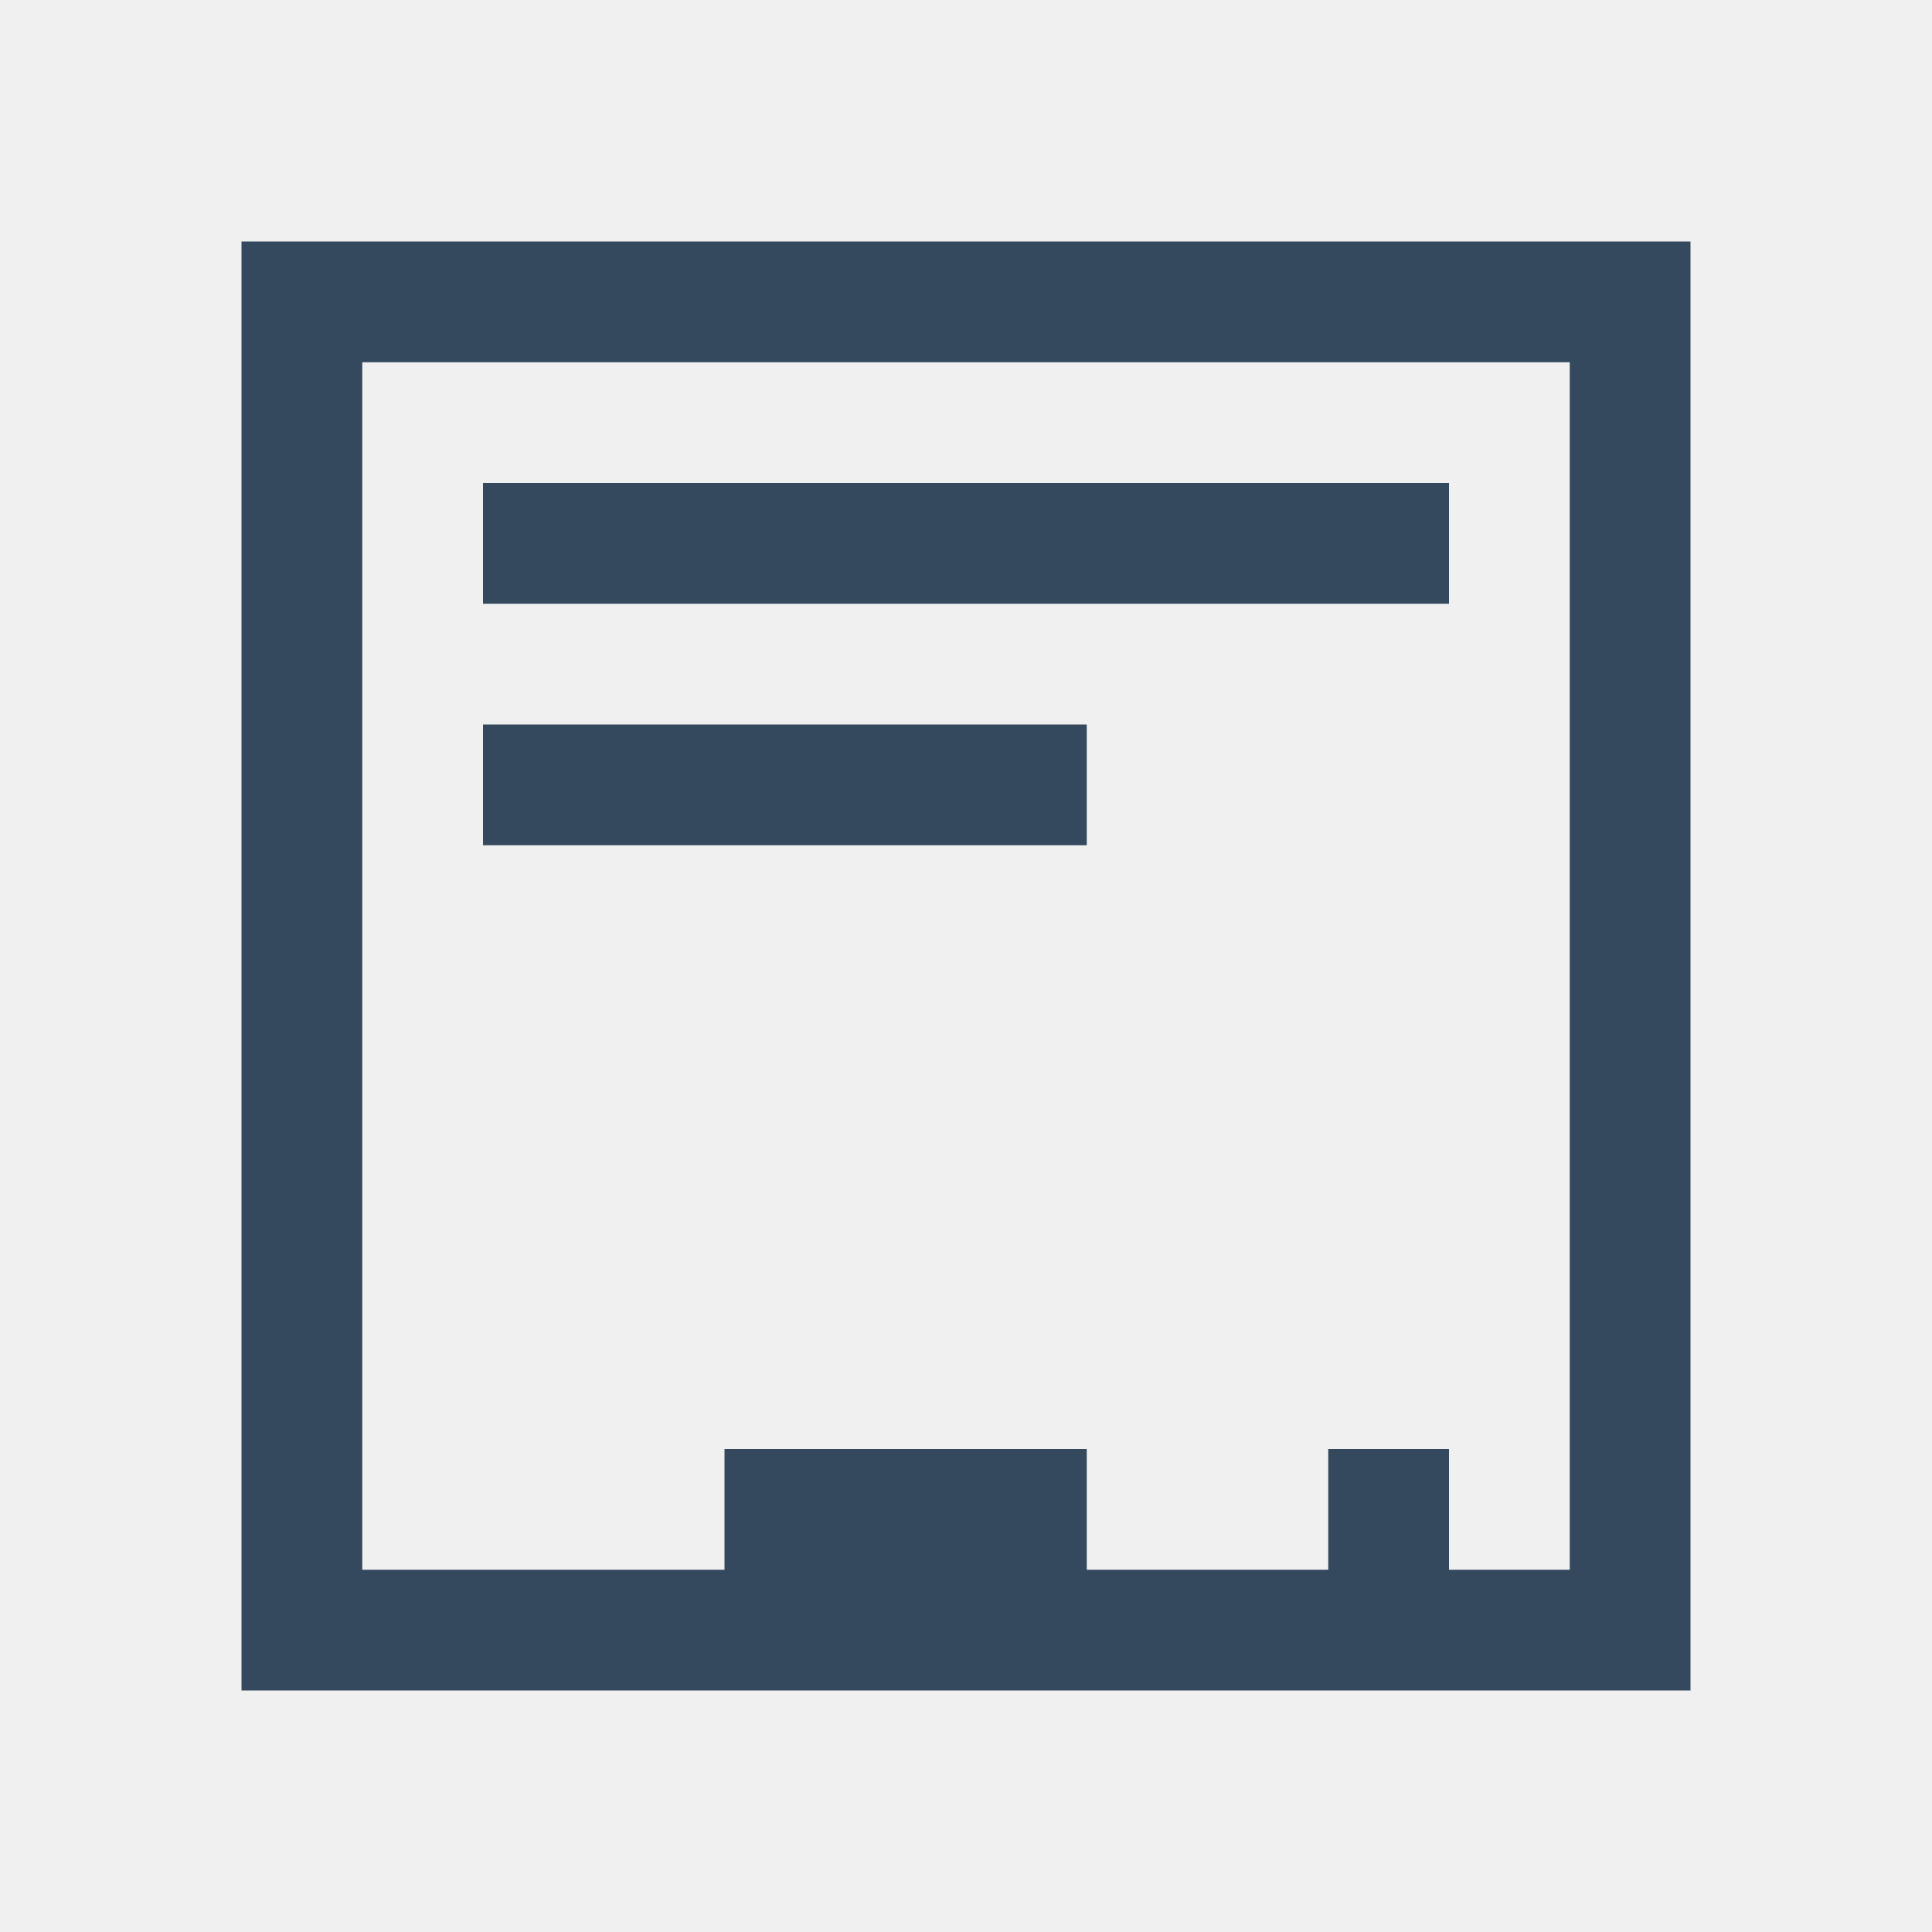
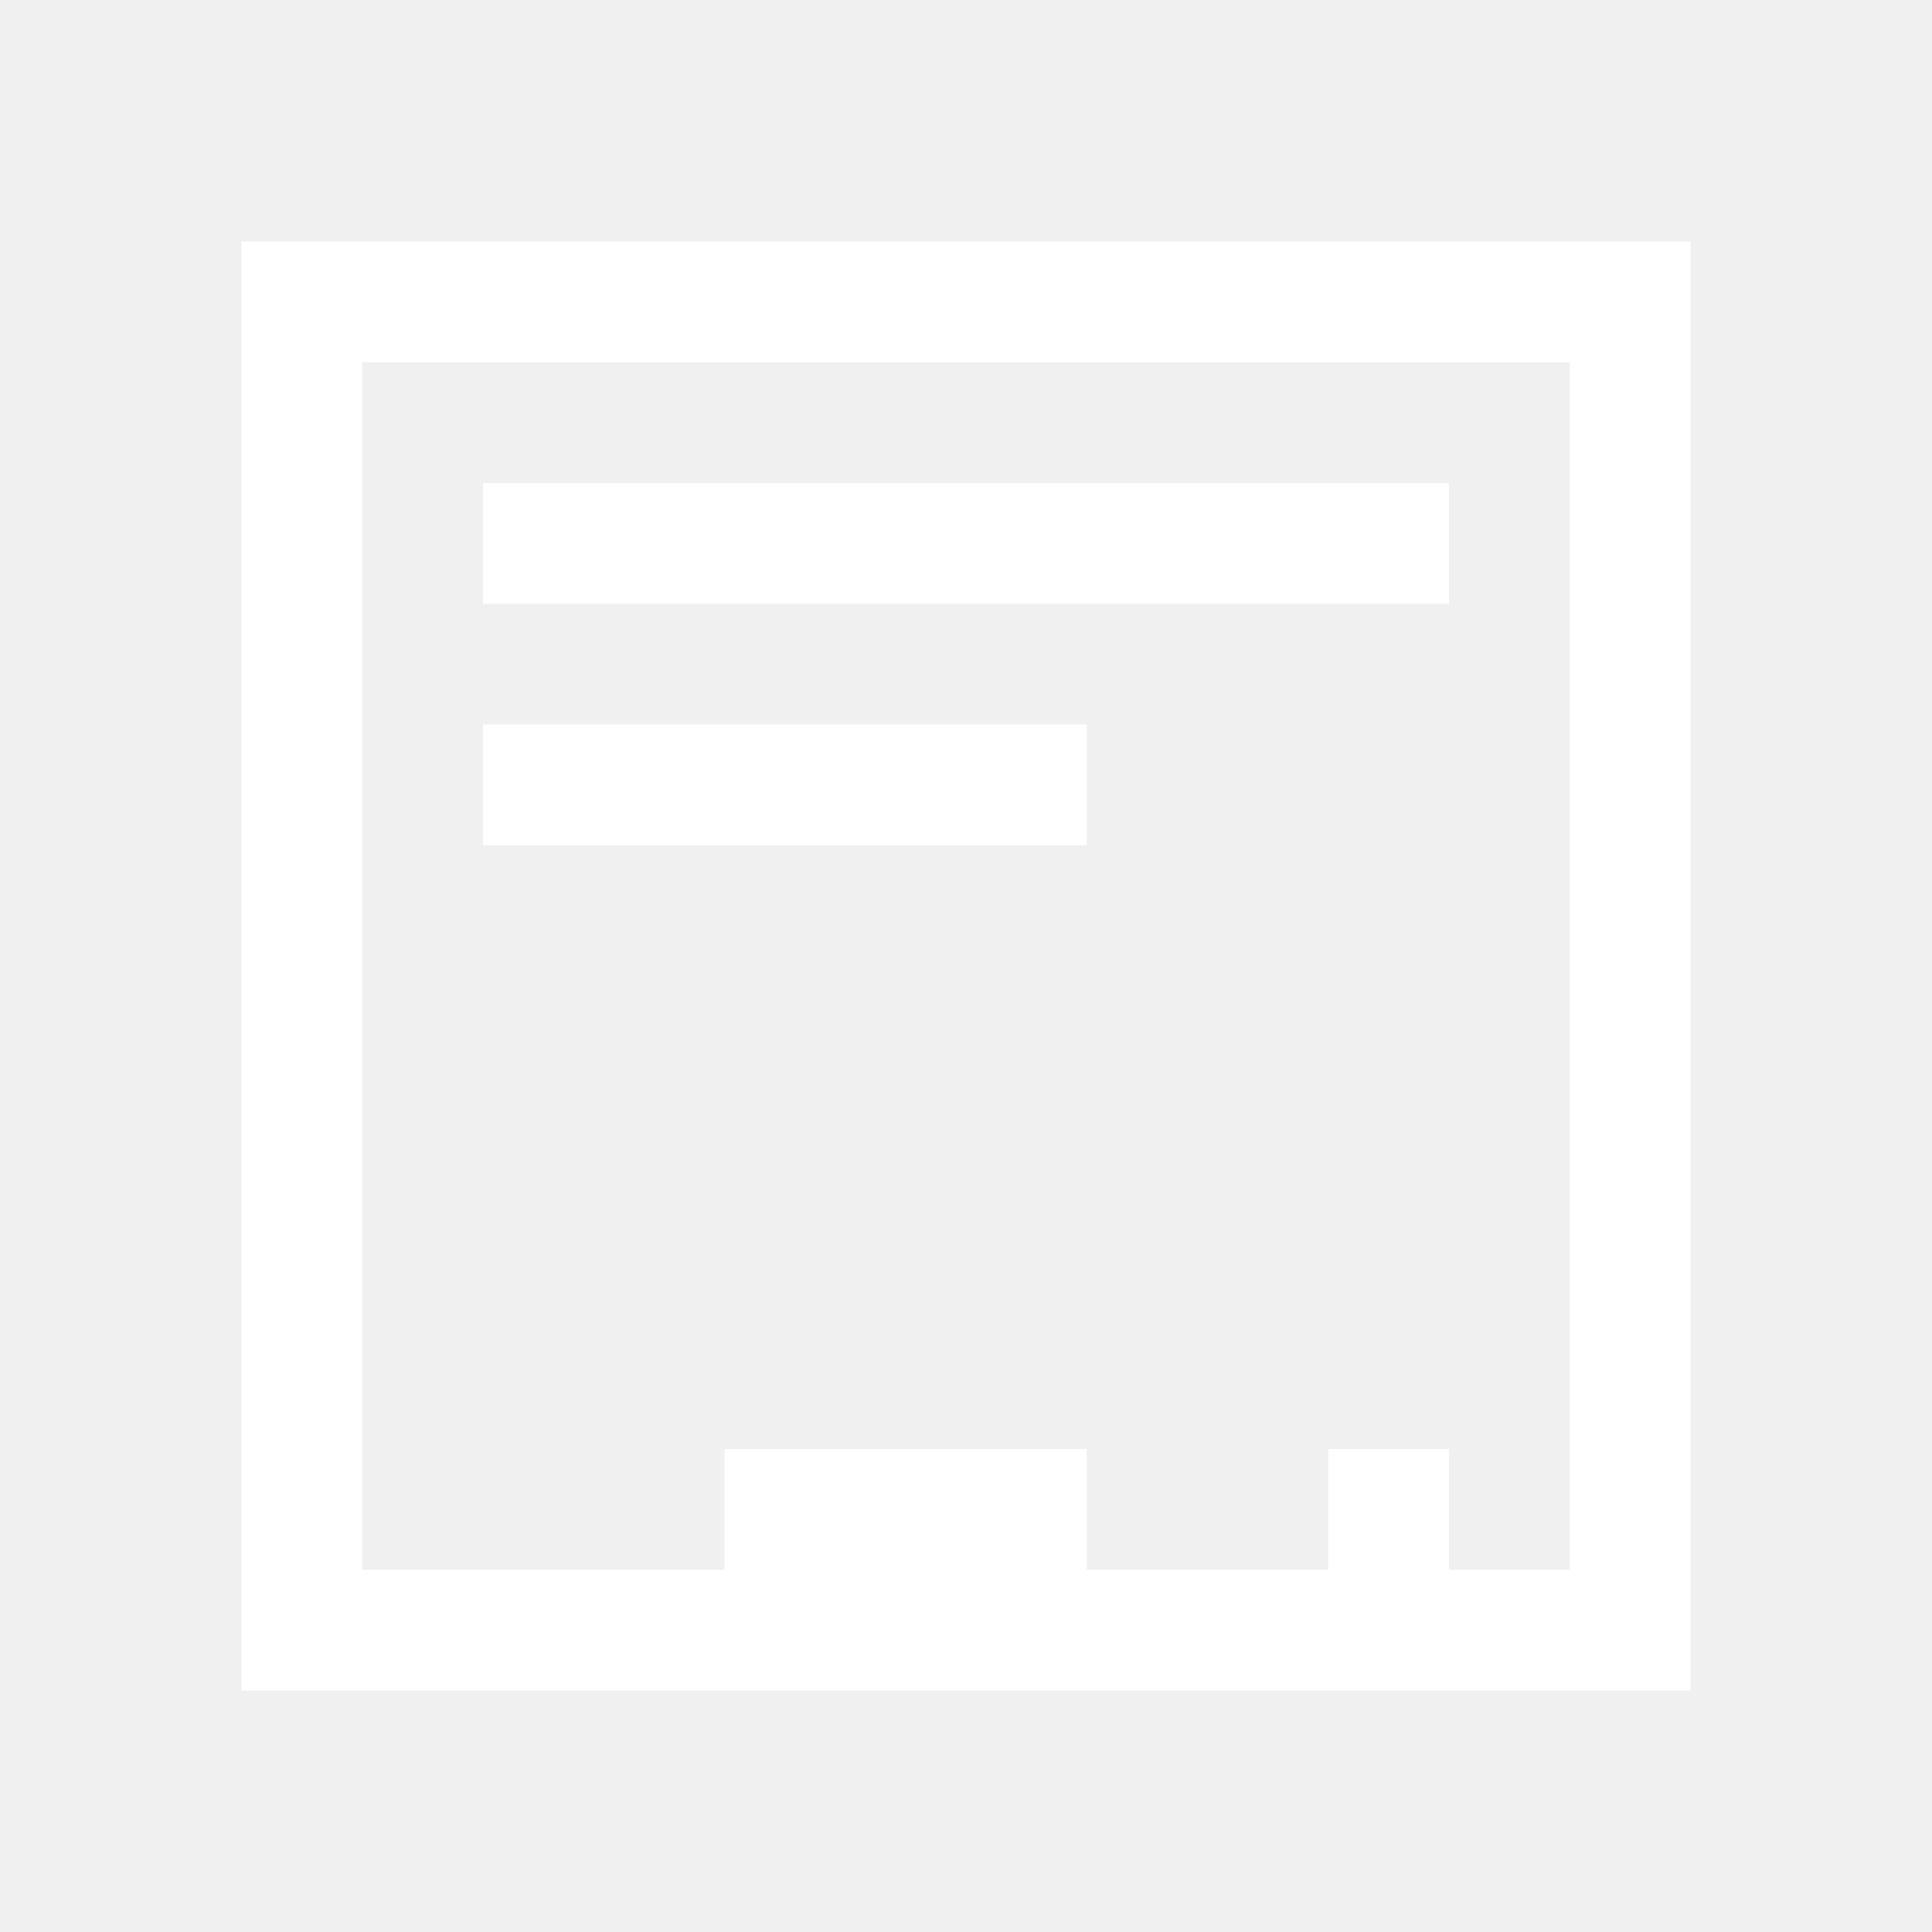
<svg xmlns="http://www.w3.org/2000/svg" width="16" height="16" id="svg4359" version="1.1" viewBox="0 0 16 16">
  <defs id="defs4361">
    <linearGradient id="linearGradient4103">
-       <stop style="stop-color:#bdecfb;stop-opacity:1" offset="0" id="stop4105" />
-       <stop style="stop-color:#f5feff;stop-opacity:1" offset="1" id="stop4107" />
+       <stop style="stop-color:#ffffff;stop-opacity:1" offset="0" id="stop4105" />
+       <stop style="stop-color:#ffffff;stop-opacity:1" offset="1" id="stop4107" />
    </linearGradient>
    <linearGradient id="linearGradient4314">
-       <stop style="stop-color:#ff4b00;stop-opacity:1" offset="0" id="stop4316" />
-       <stop style="stop-color:#ff5500;stop-opacity:1" offset="1" id="stop4318" />
+       <stop style="stop-color:#ffffff;stop-opacity:1" offset="0" id="stop4316" />
+       <stop style="stop-color:#ffffff;stop-opacity:1" offset="1" id="stop4318" />
    </linearGradient>
    <linearGradient id="linearGradient5020-1">
-       <stop id="stop5022-6" offset="0" style="stop-color:#0da8db;stop-opacity:1" />
-       <stop id="stop5024-0" offset="1" style="stop-color:#1fe1fb;stop-opacity:1" />
+       <stop id="stop5022-6" offset="0" style="stop-color:#ffffff;stop-opacity:1" />
+       <stop id="stop5024-0" offset="1" style="stop-color:#ffffff;stop-opacity:1" />
    </linearGradient>
  </defs>
  <g id="layer1" transform="translate(-3,-29)">
-     <path style="color:#000000;clip-rule:nonzero;display:inline;overflow:visible;visibility:visible;opacity:1;isolation:auto;mix-blend-mode:normal;color-interpolation:sRGB;color-interpolation-filters:linearRGB;solid-color:#000000;solid-opacity:1;fill:#34495d;fill-opacity:1;fill-rule:nonzero;stroke:none;stroke-width:1;stroke-linecap:butt;stroke-linejoin:miter;stroke-miterlimit:4;stroke-dasharray:none;stroke-dashoffset:0;stroke-opacity:1;color-rendering:auto;image-rendering:auto;shape-rendering:auto;text-rendering:auto;enable-background:accumulate" d="M 2 2 L 2 14 L 14 14 L 14 2 L 2 2 z M 3 3 L 13 3 L 13 13 L 12 13 L 12 12 L 11 12 L 11 13 L 9 13 L 9 12 L 6 12 L 6 13 L 3 13 L 3 3 z M 4 4 L 4 5 L 12 5 L 12 4 L 4 4 z M 4 6 L 4 7 L 9 7 L 9 6 L 4 6 z " transform="translate(3,29)" id="rect4155" />
+     <path fill="#ffffff" style="color:#ffffff;enable-background:accumulate" d="M 2 2 L 2 14 L 14 14 L 14 2 L 2 2 z M 3 3 L 13 3 L 13 13 L 12 13 L 12 12 L 11 12 L 11 13 L 9 13 L 9 12 L 6 12 L 6 13 L 3 13 L 3 3 z M 4 4 L 4 5 L 12 5 L 12 4 L 4 4 z M 4 6 L 4 7 L 9 7 L 9 6 L 4 6 z " transform="translate(3,29)" id="rect4155" />
  </g>
</svg>
